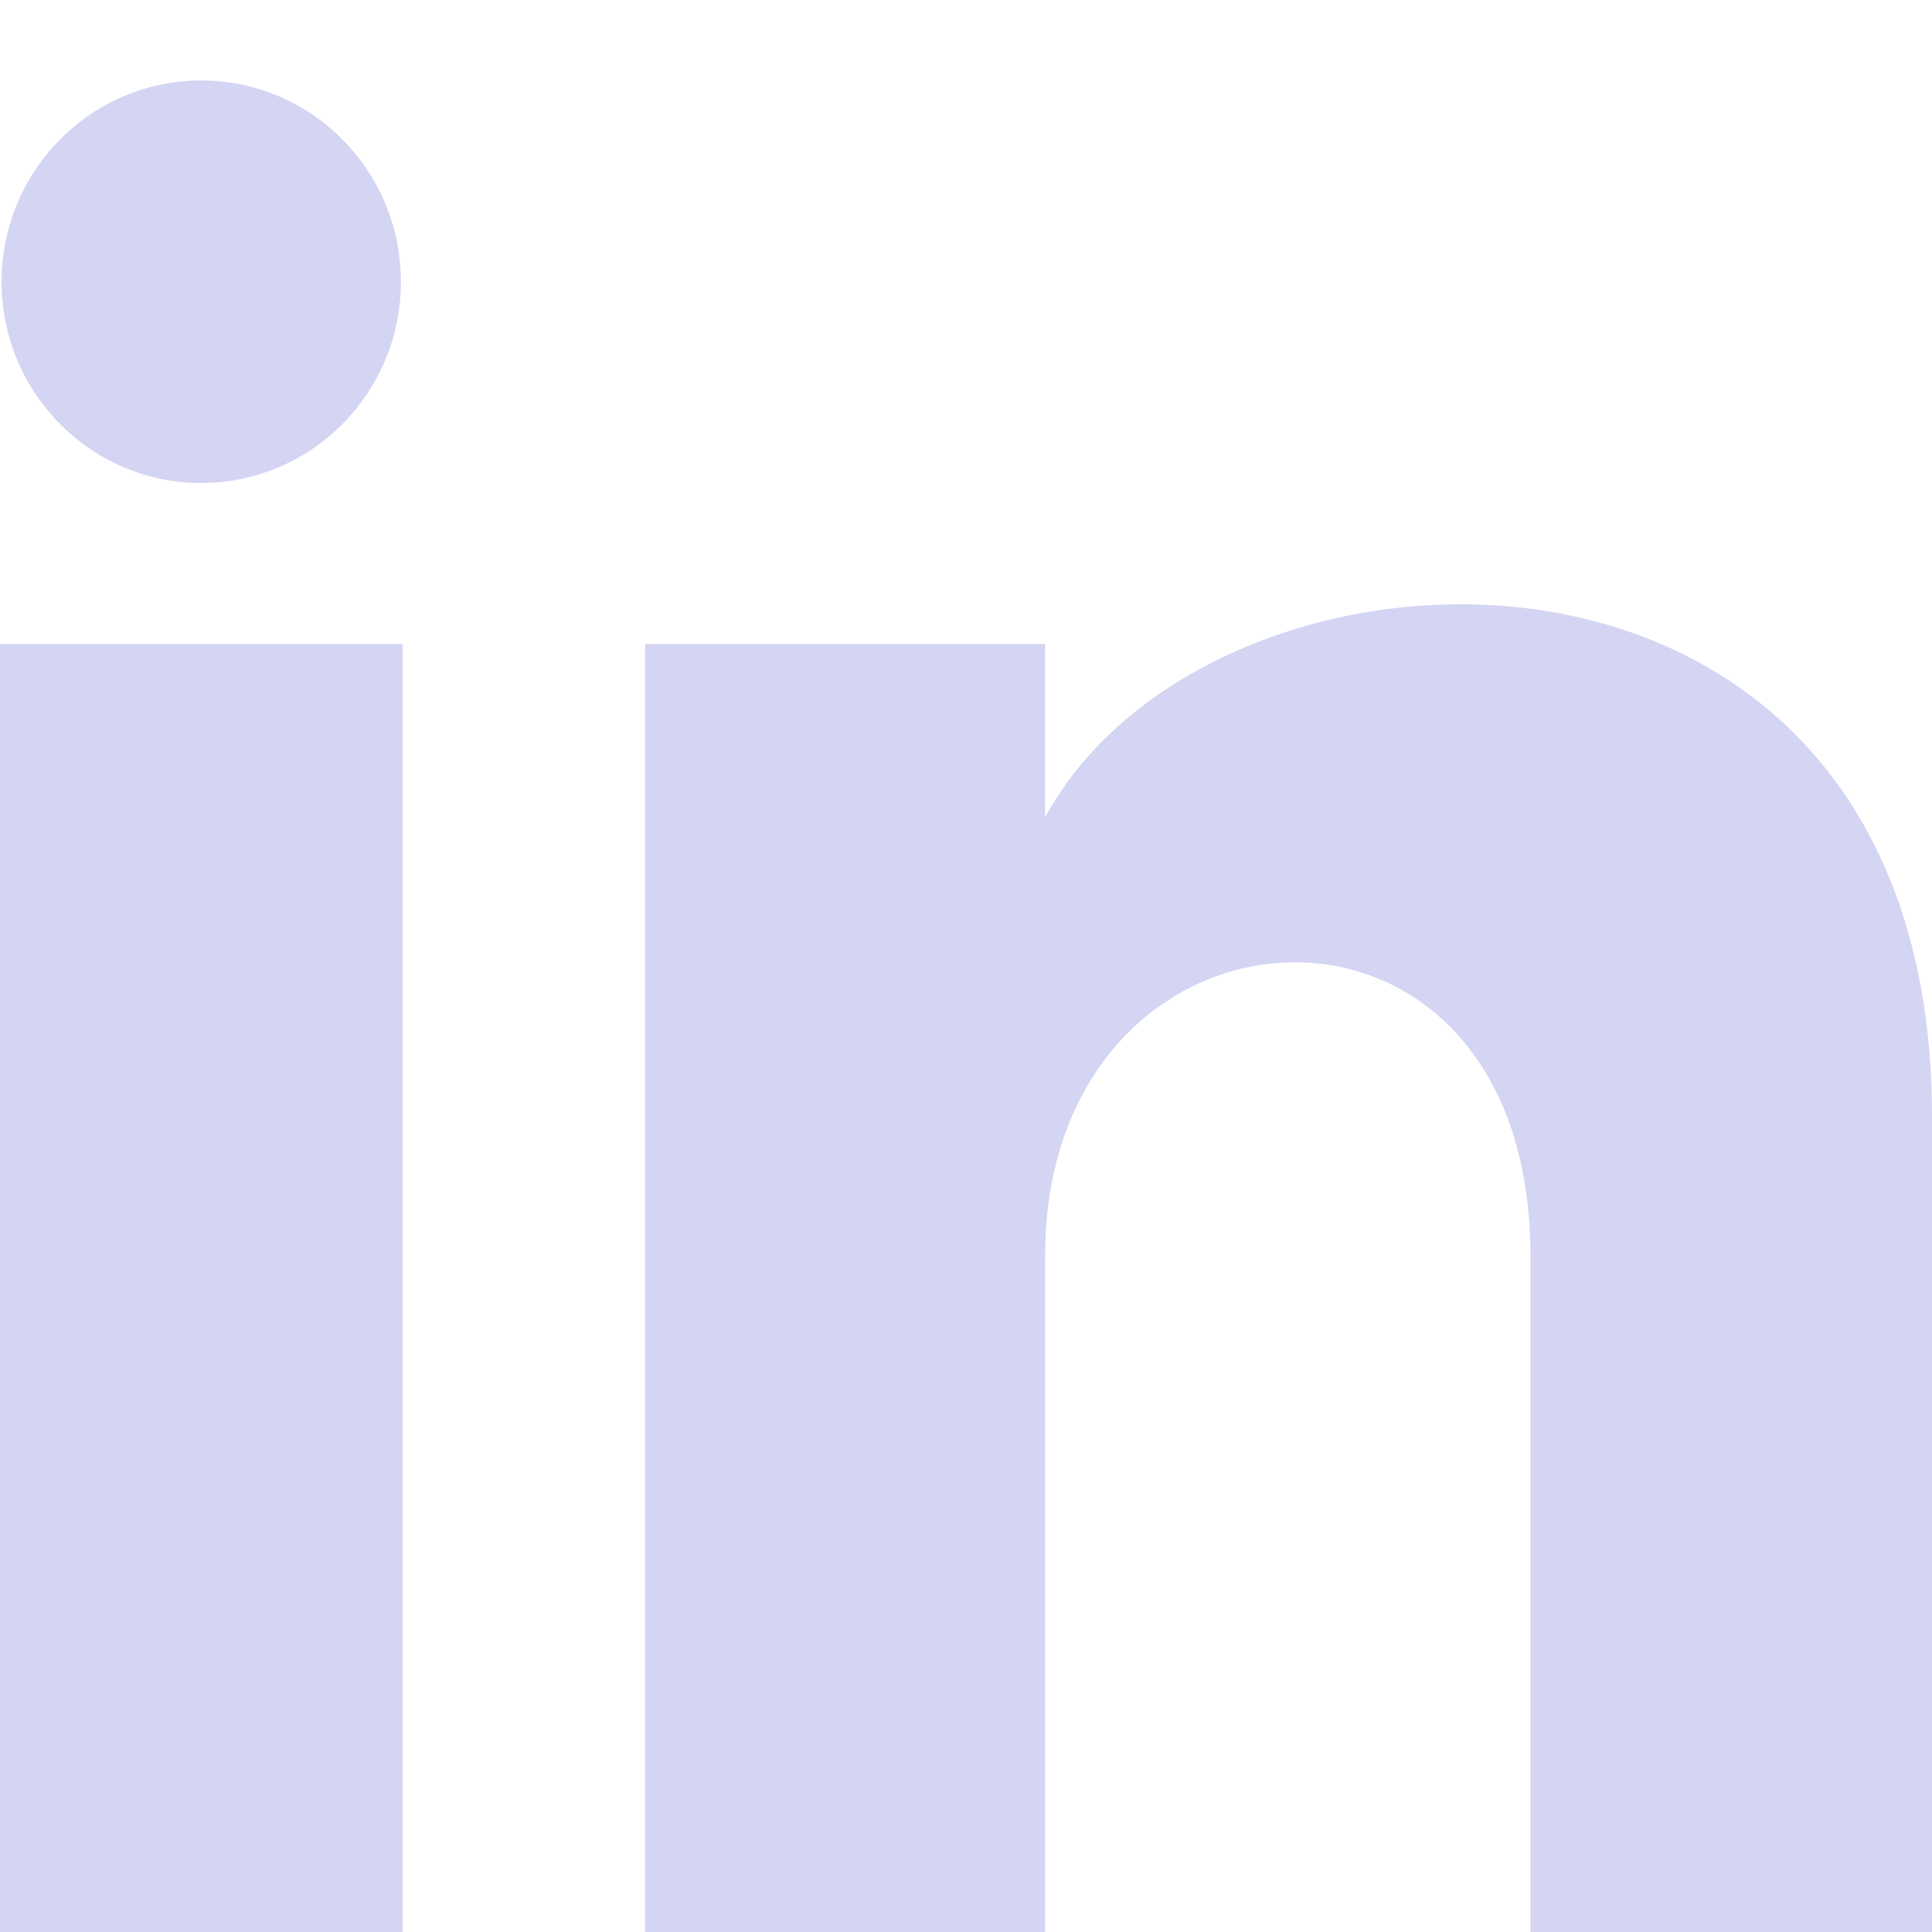
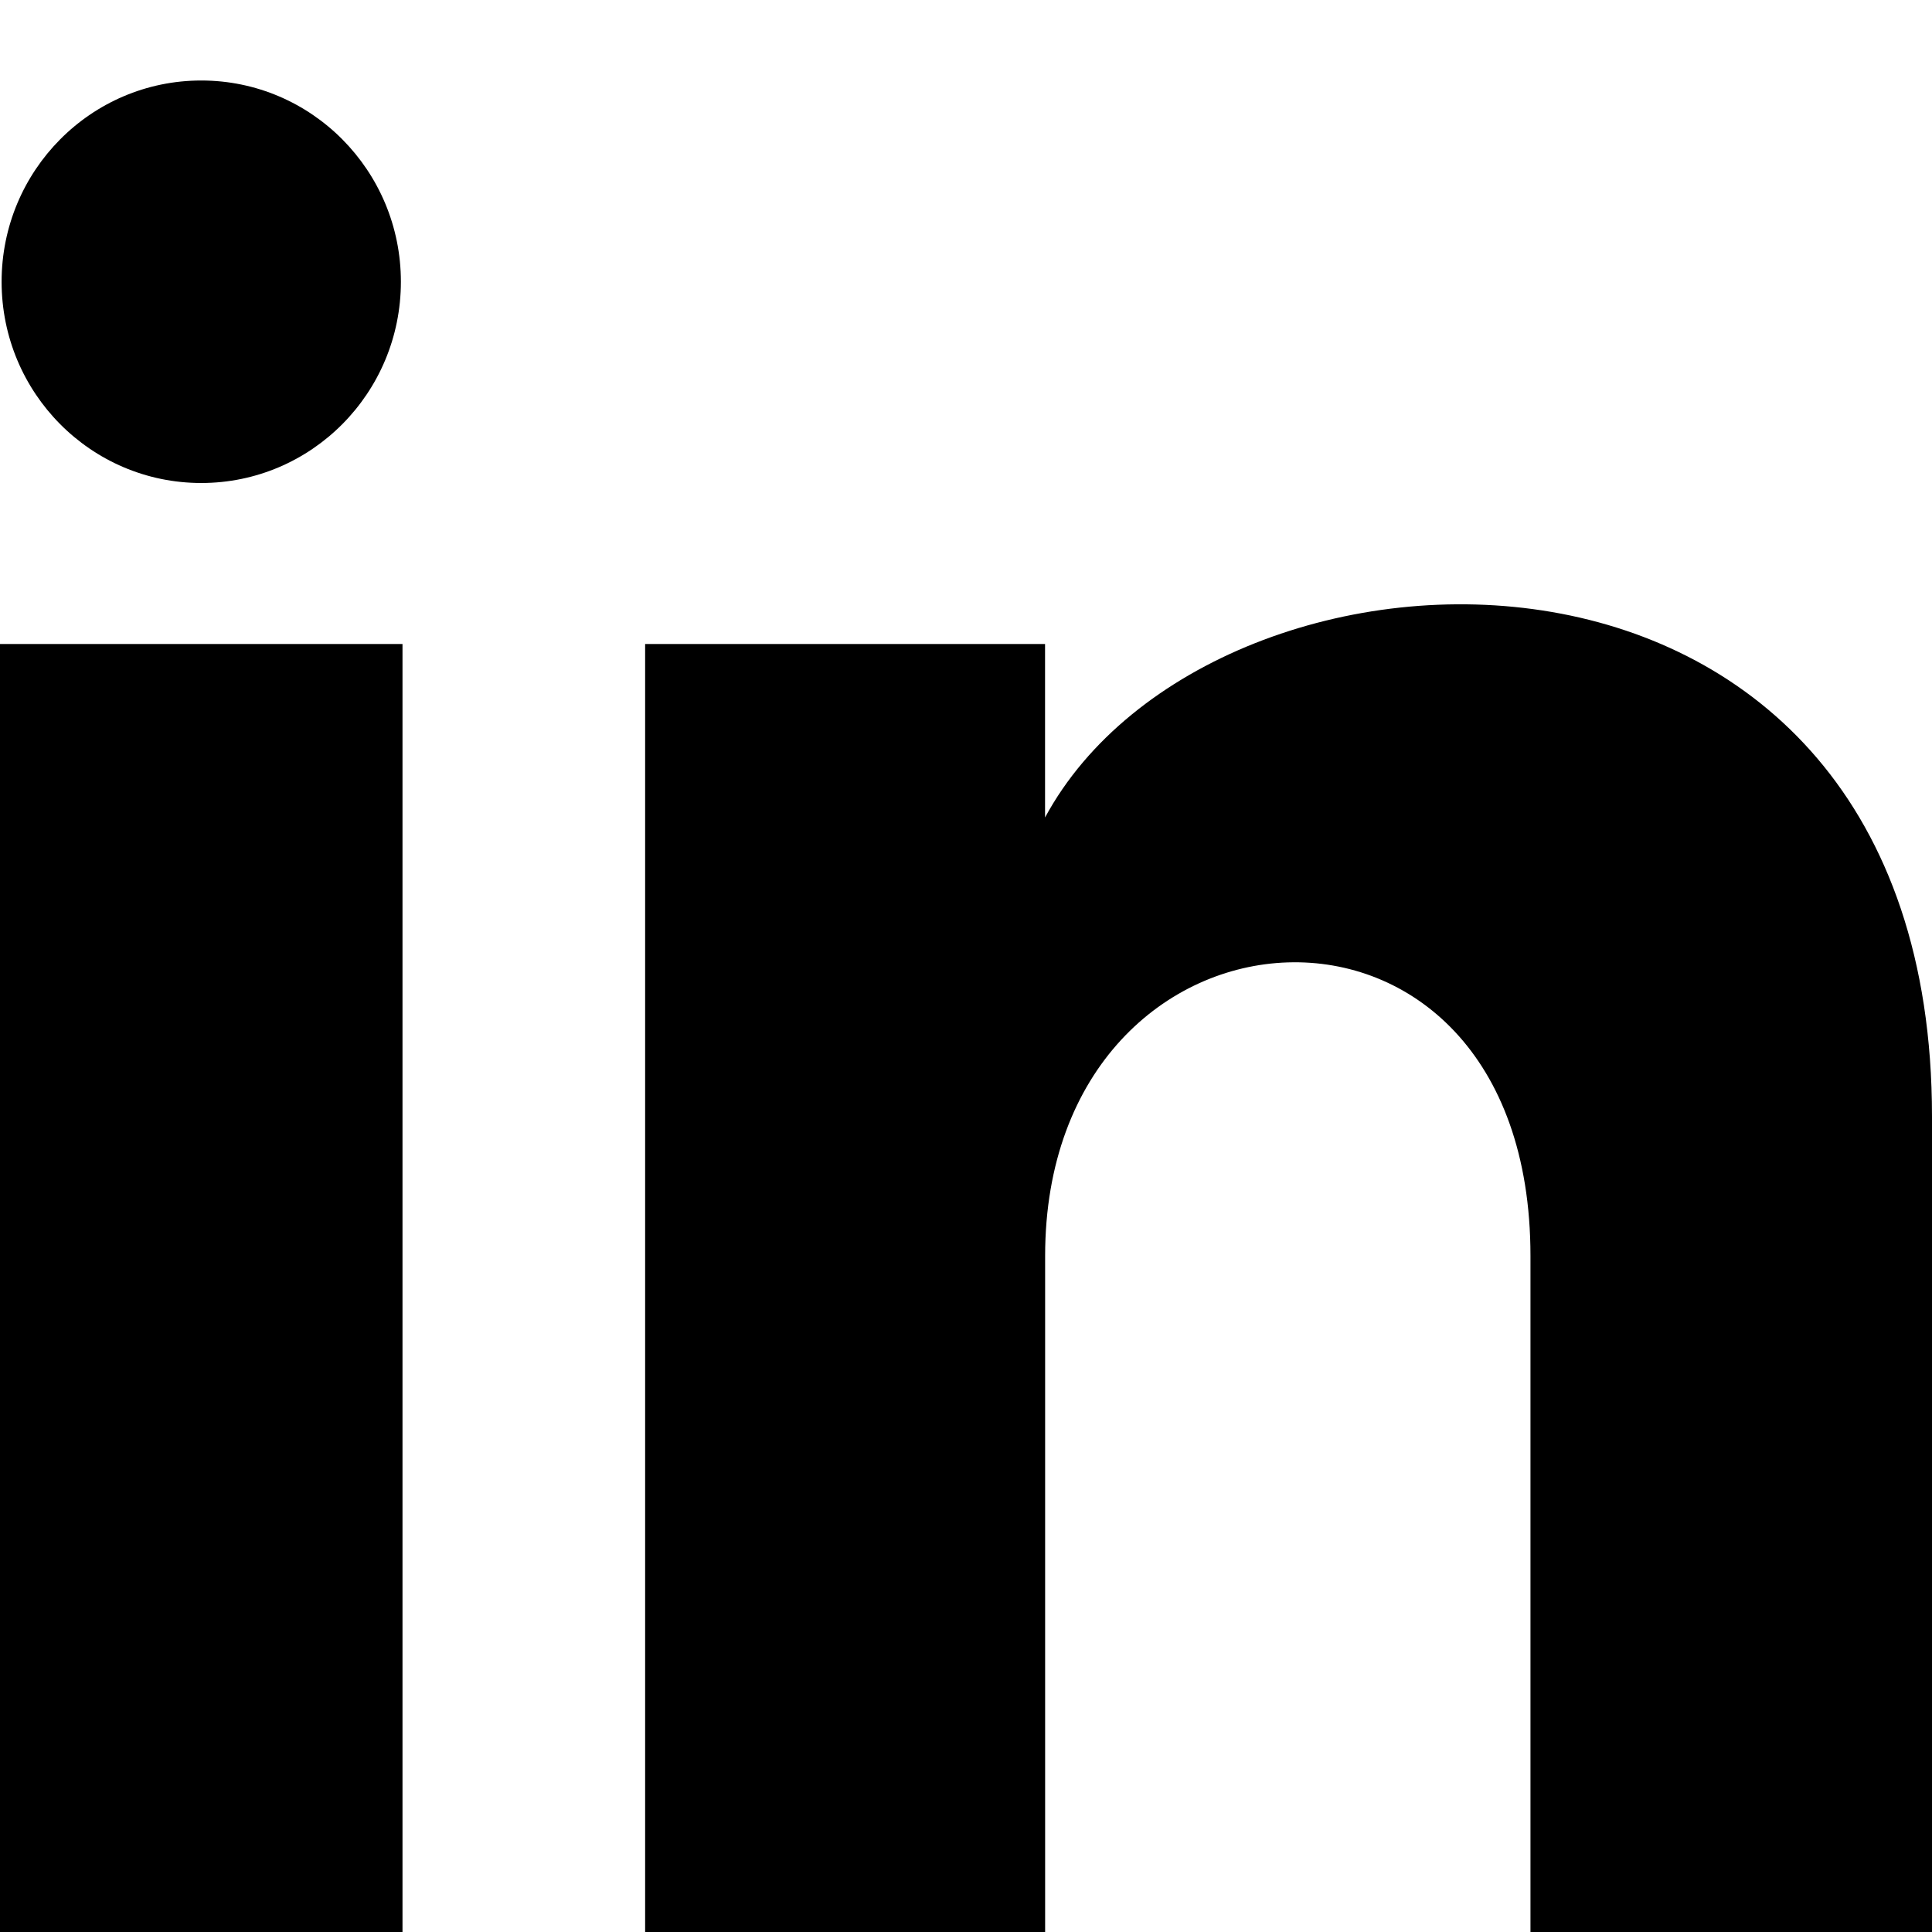
- <svg xmlns="http://www.w3.org/2000/svg" style="fill: rgb(212, 212, 243 )" width="24" height="24" viewBox="0 0 24 24">
+ <svg xmlns="http://www.w3.org/2000/svg" style="fill: rgb(0, 0, 0 )" width="24" height="24" viewBox="0 0 24 24">
  <path d="M4.98 3.5c0 1.381-1.11 2.5-2.48 2.5s-2.48-1.119-2.48-2.5c0-1.38 1.11-2.5 2.48-2.5s2.48 1.12 2.48 2.5zm.02 4.5h-5v16h5v-16zm7.982 0h-4.968v16h4.969v-8.399c0-4.67 6.029-5.052 6.029 0v8.399h4.988v-10.131c0-7.88-8.922-7.593-11.018-3.714v-2.155z" />
</svg>
